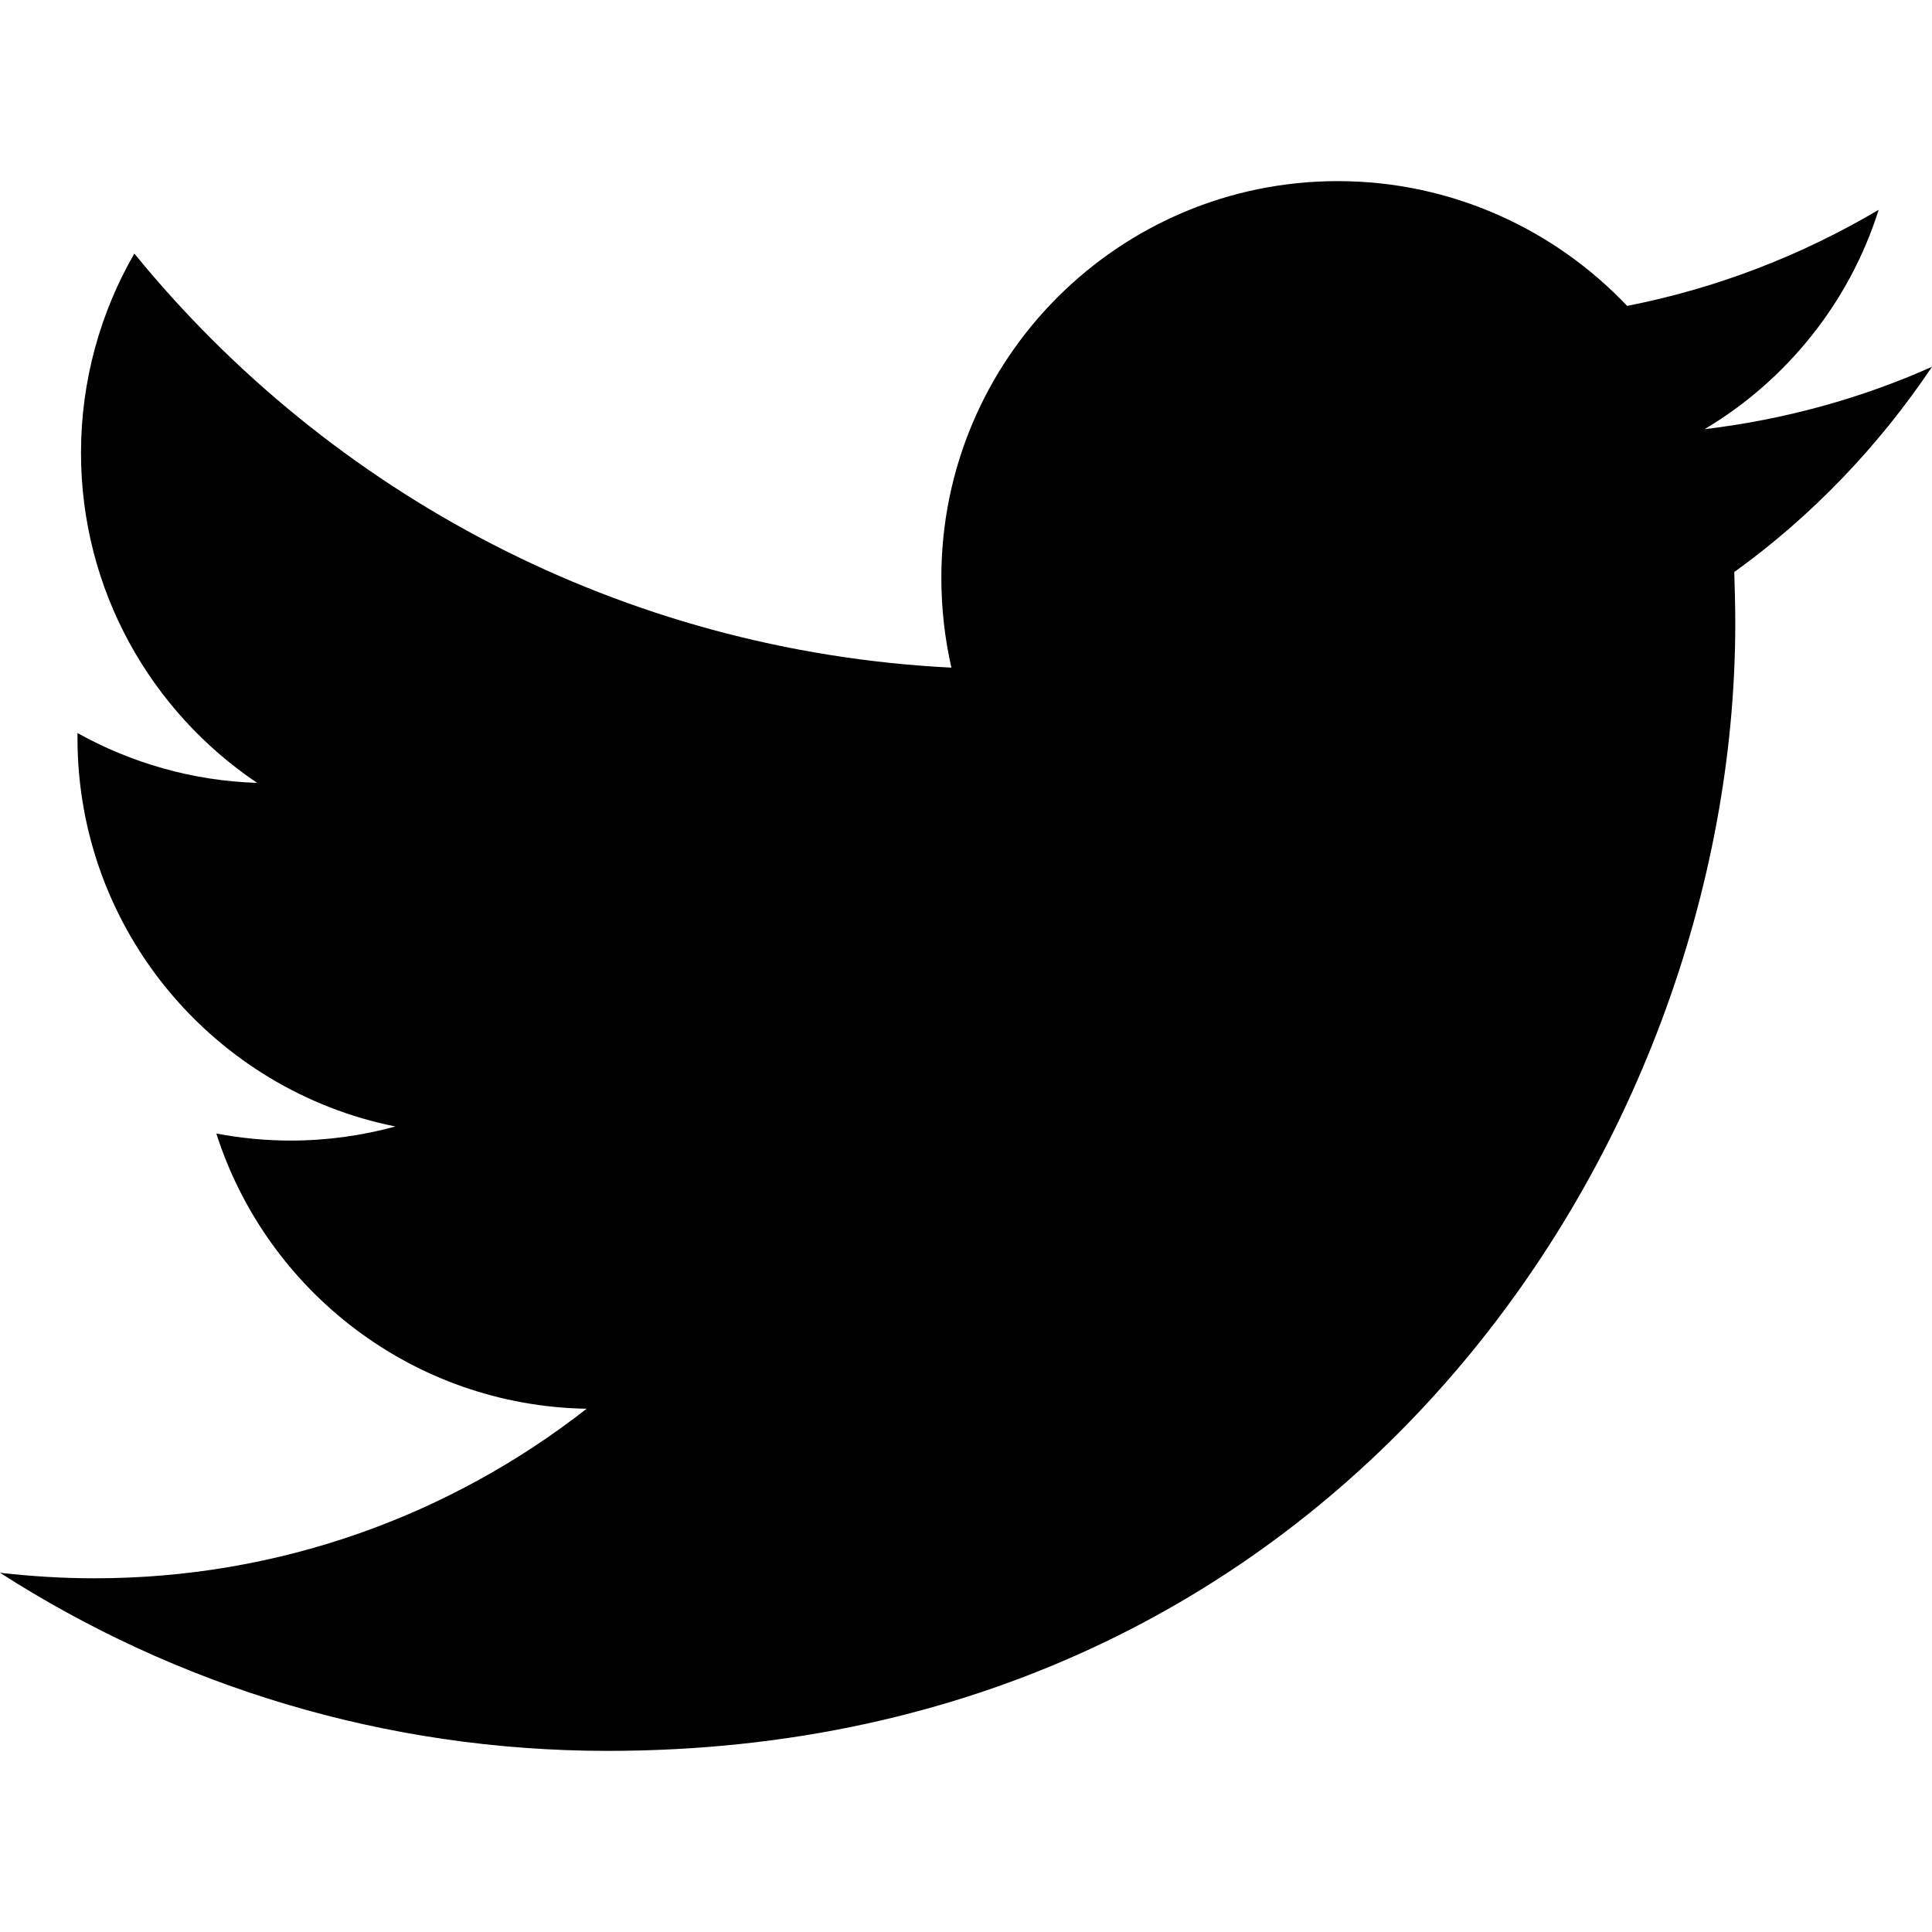
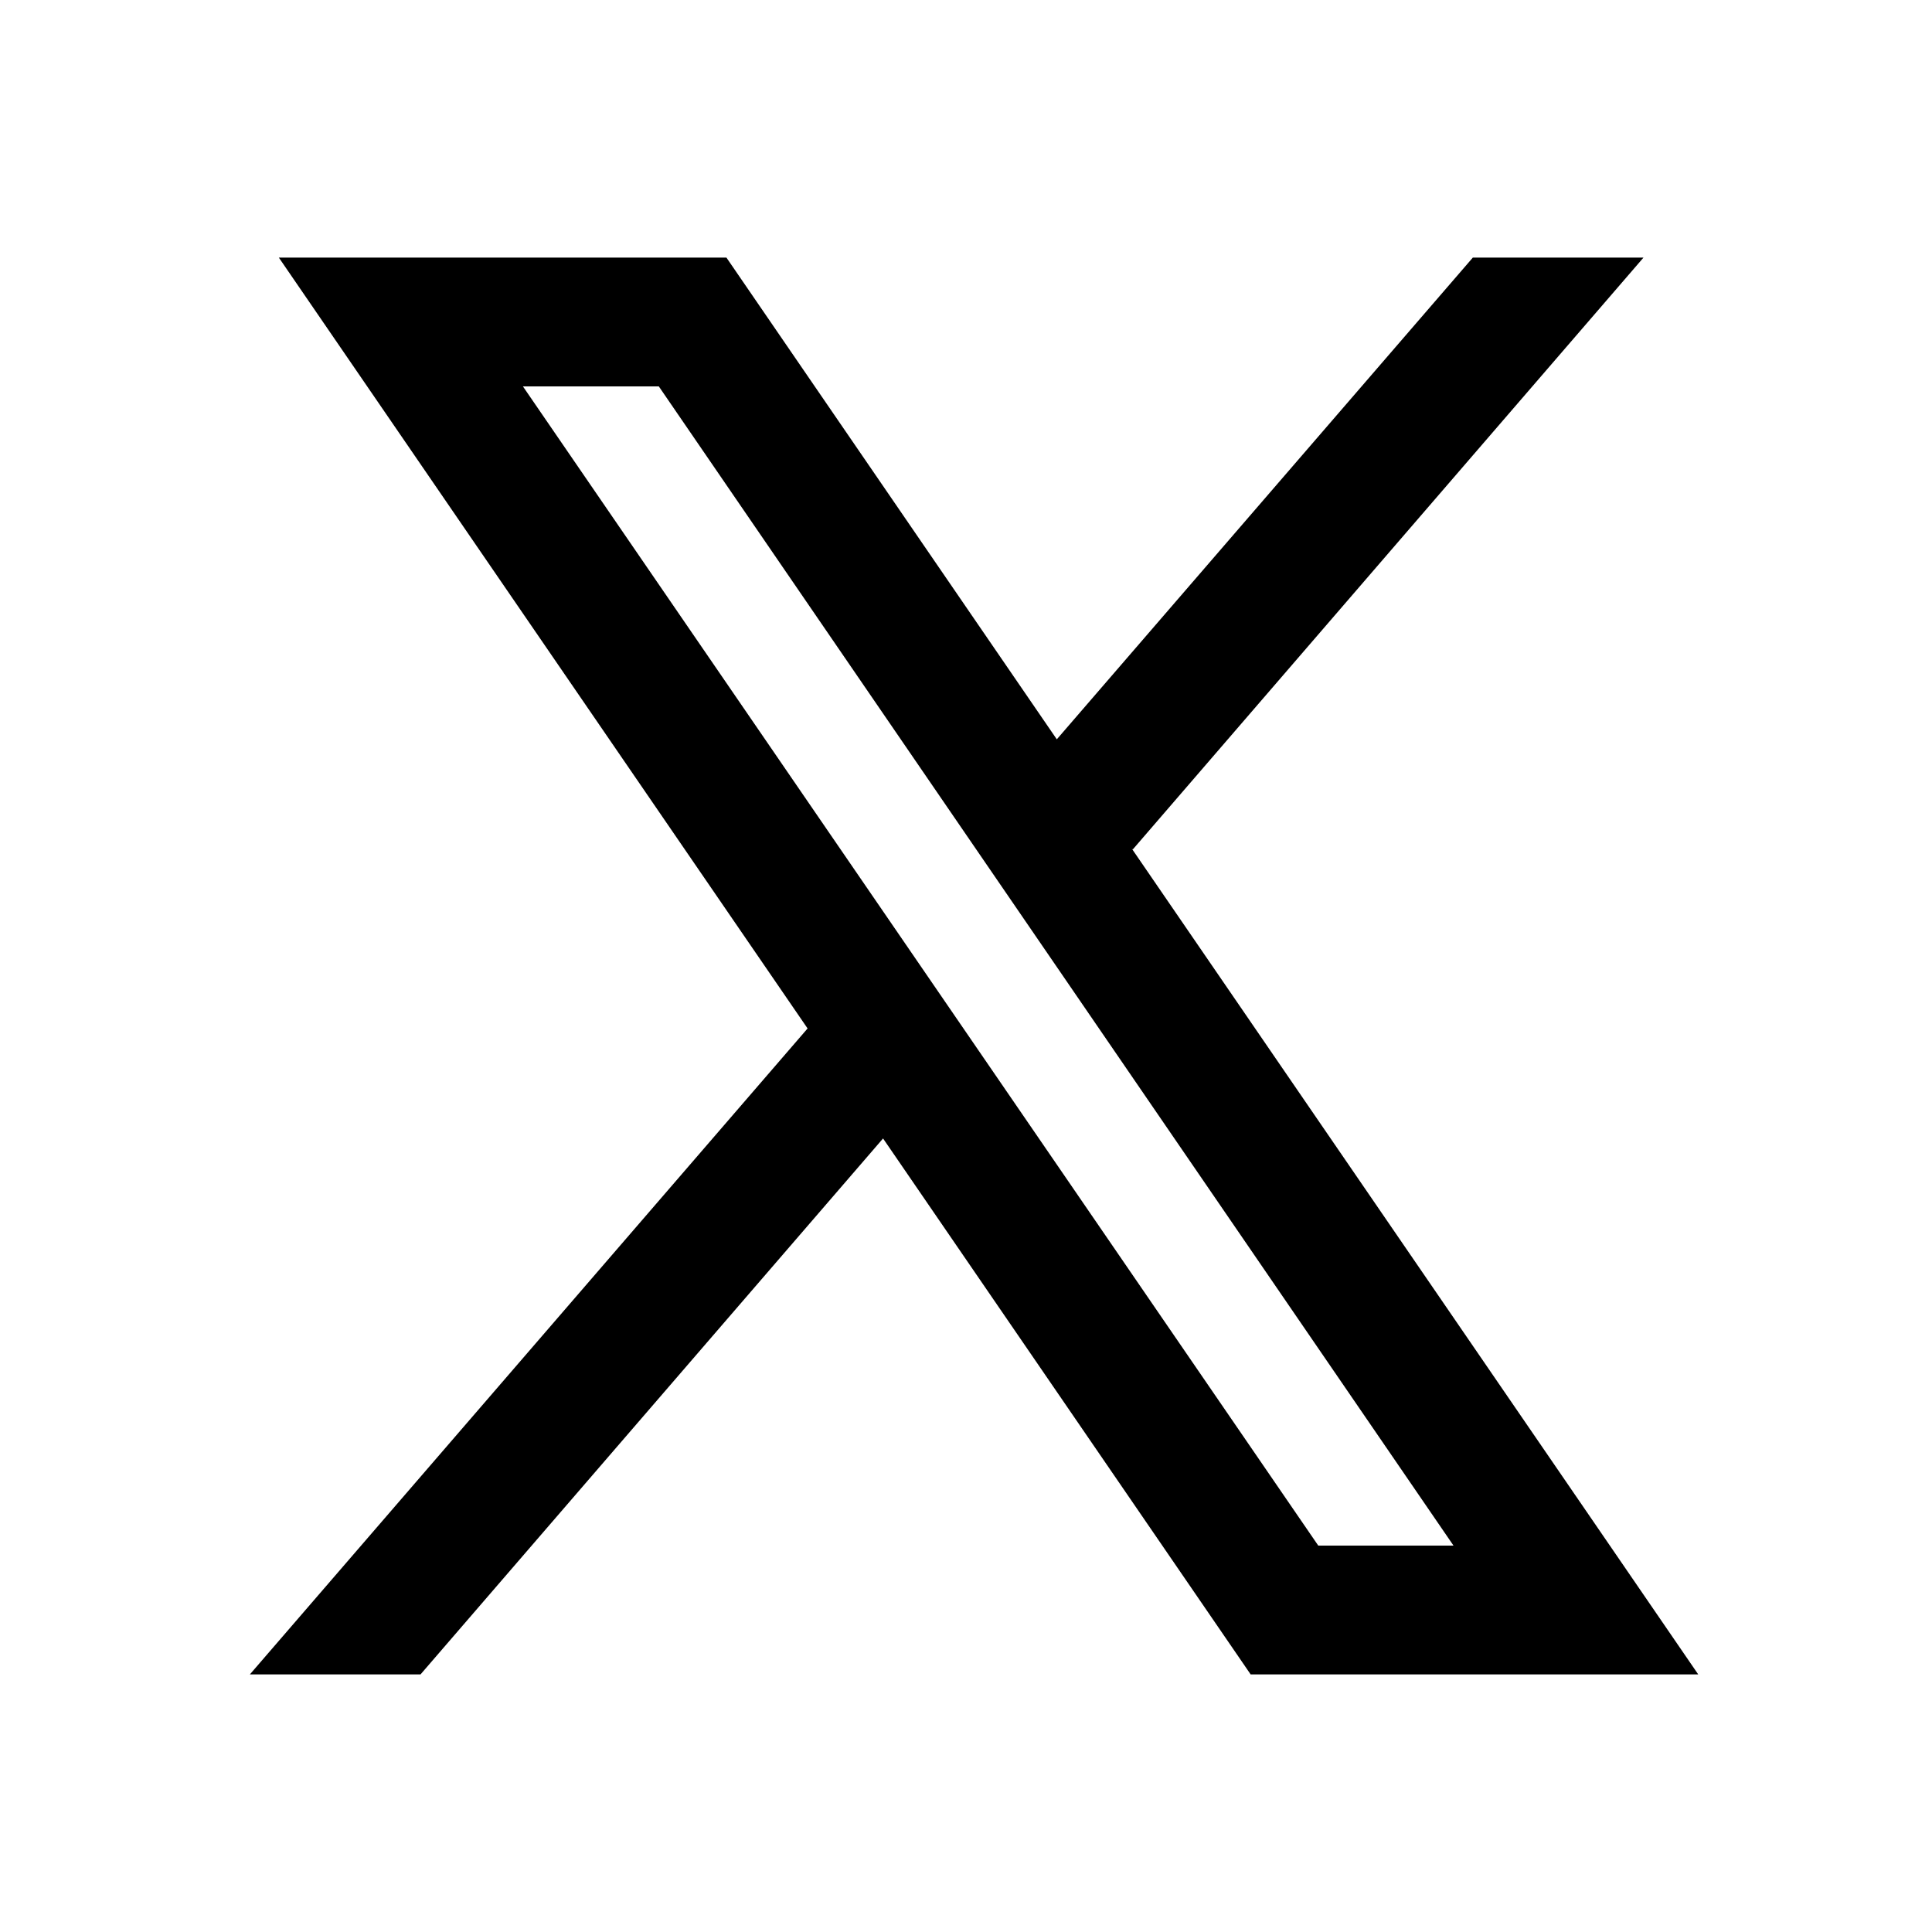
- <svg class="{{ with .class }}{{ . }} {{ end }}icon icon-twitter" width="24" height="24" viewBox="0 0 384 312">
-   <path d="m384 36.9c-14.1 6.3-29.3 10.5-45.2 12.4 16.3-9.7 28.8-25.2 34.6-43.6-15.2 9-32.1 15.6-50 19.1-14.4-15.2-34.9-24.8-57.5-24.8-43.5 0-78.8 35.3-78.8 78.8 0 6.2.7 12.2 2 17.9-65.5-3.3-123.5-34.6-162.4-82.3-6.7 11.6-10.6 25.2-10.6 39.6 0 27.3 13.9 51.4 35 65.6-12.9-.4-25.1-4-35.7-9.9v1c0 38.2 27.2 70 63.2 77.2-6.6 1.8-13.6 2.8-20.8 2.8-5.1 0-10-.5-14.8-1.4 10 31.3 39.1 54.1 73.6 54.7-27 21.1-60.9 33.7-97.8 33.7-6.4 0-12.6-.4-18.8-1.1 34.9 22.4 76.3 35.4 120.8 35.4 144.9 0 224.1-120 224.1-224.1 0-3.4-.1-6.8-.2-10.2 15.4-11.1 28.7-25 39.3-40.8z" />
+ <svg xmlns="http://www.w3.org/2000/svg" class="{{ with .class }}{{ . }} {{ end }}icon icon-x" x="0px" y="0px" width="100" height="100" viewBox="0 0 30 30">
+   <path d="M26.37,26l-8.795-12.822l0.015,0.012L25.52,4h-2.65l-6.46,7.48L11.28,4H4.33l8.211,11.971L12.54,15.97L3.88,26h2.65 l7.182-8.322L19.42,26H26.37z M10.23,6l12.34,18h-2.1L8.12,6H10.23z" />
</svg>
